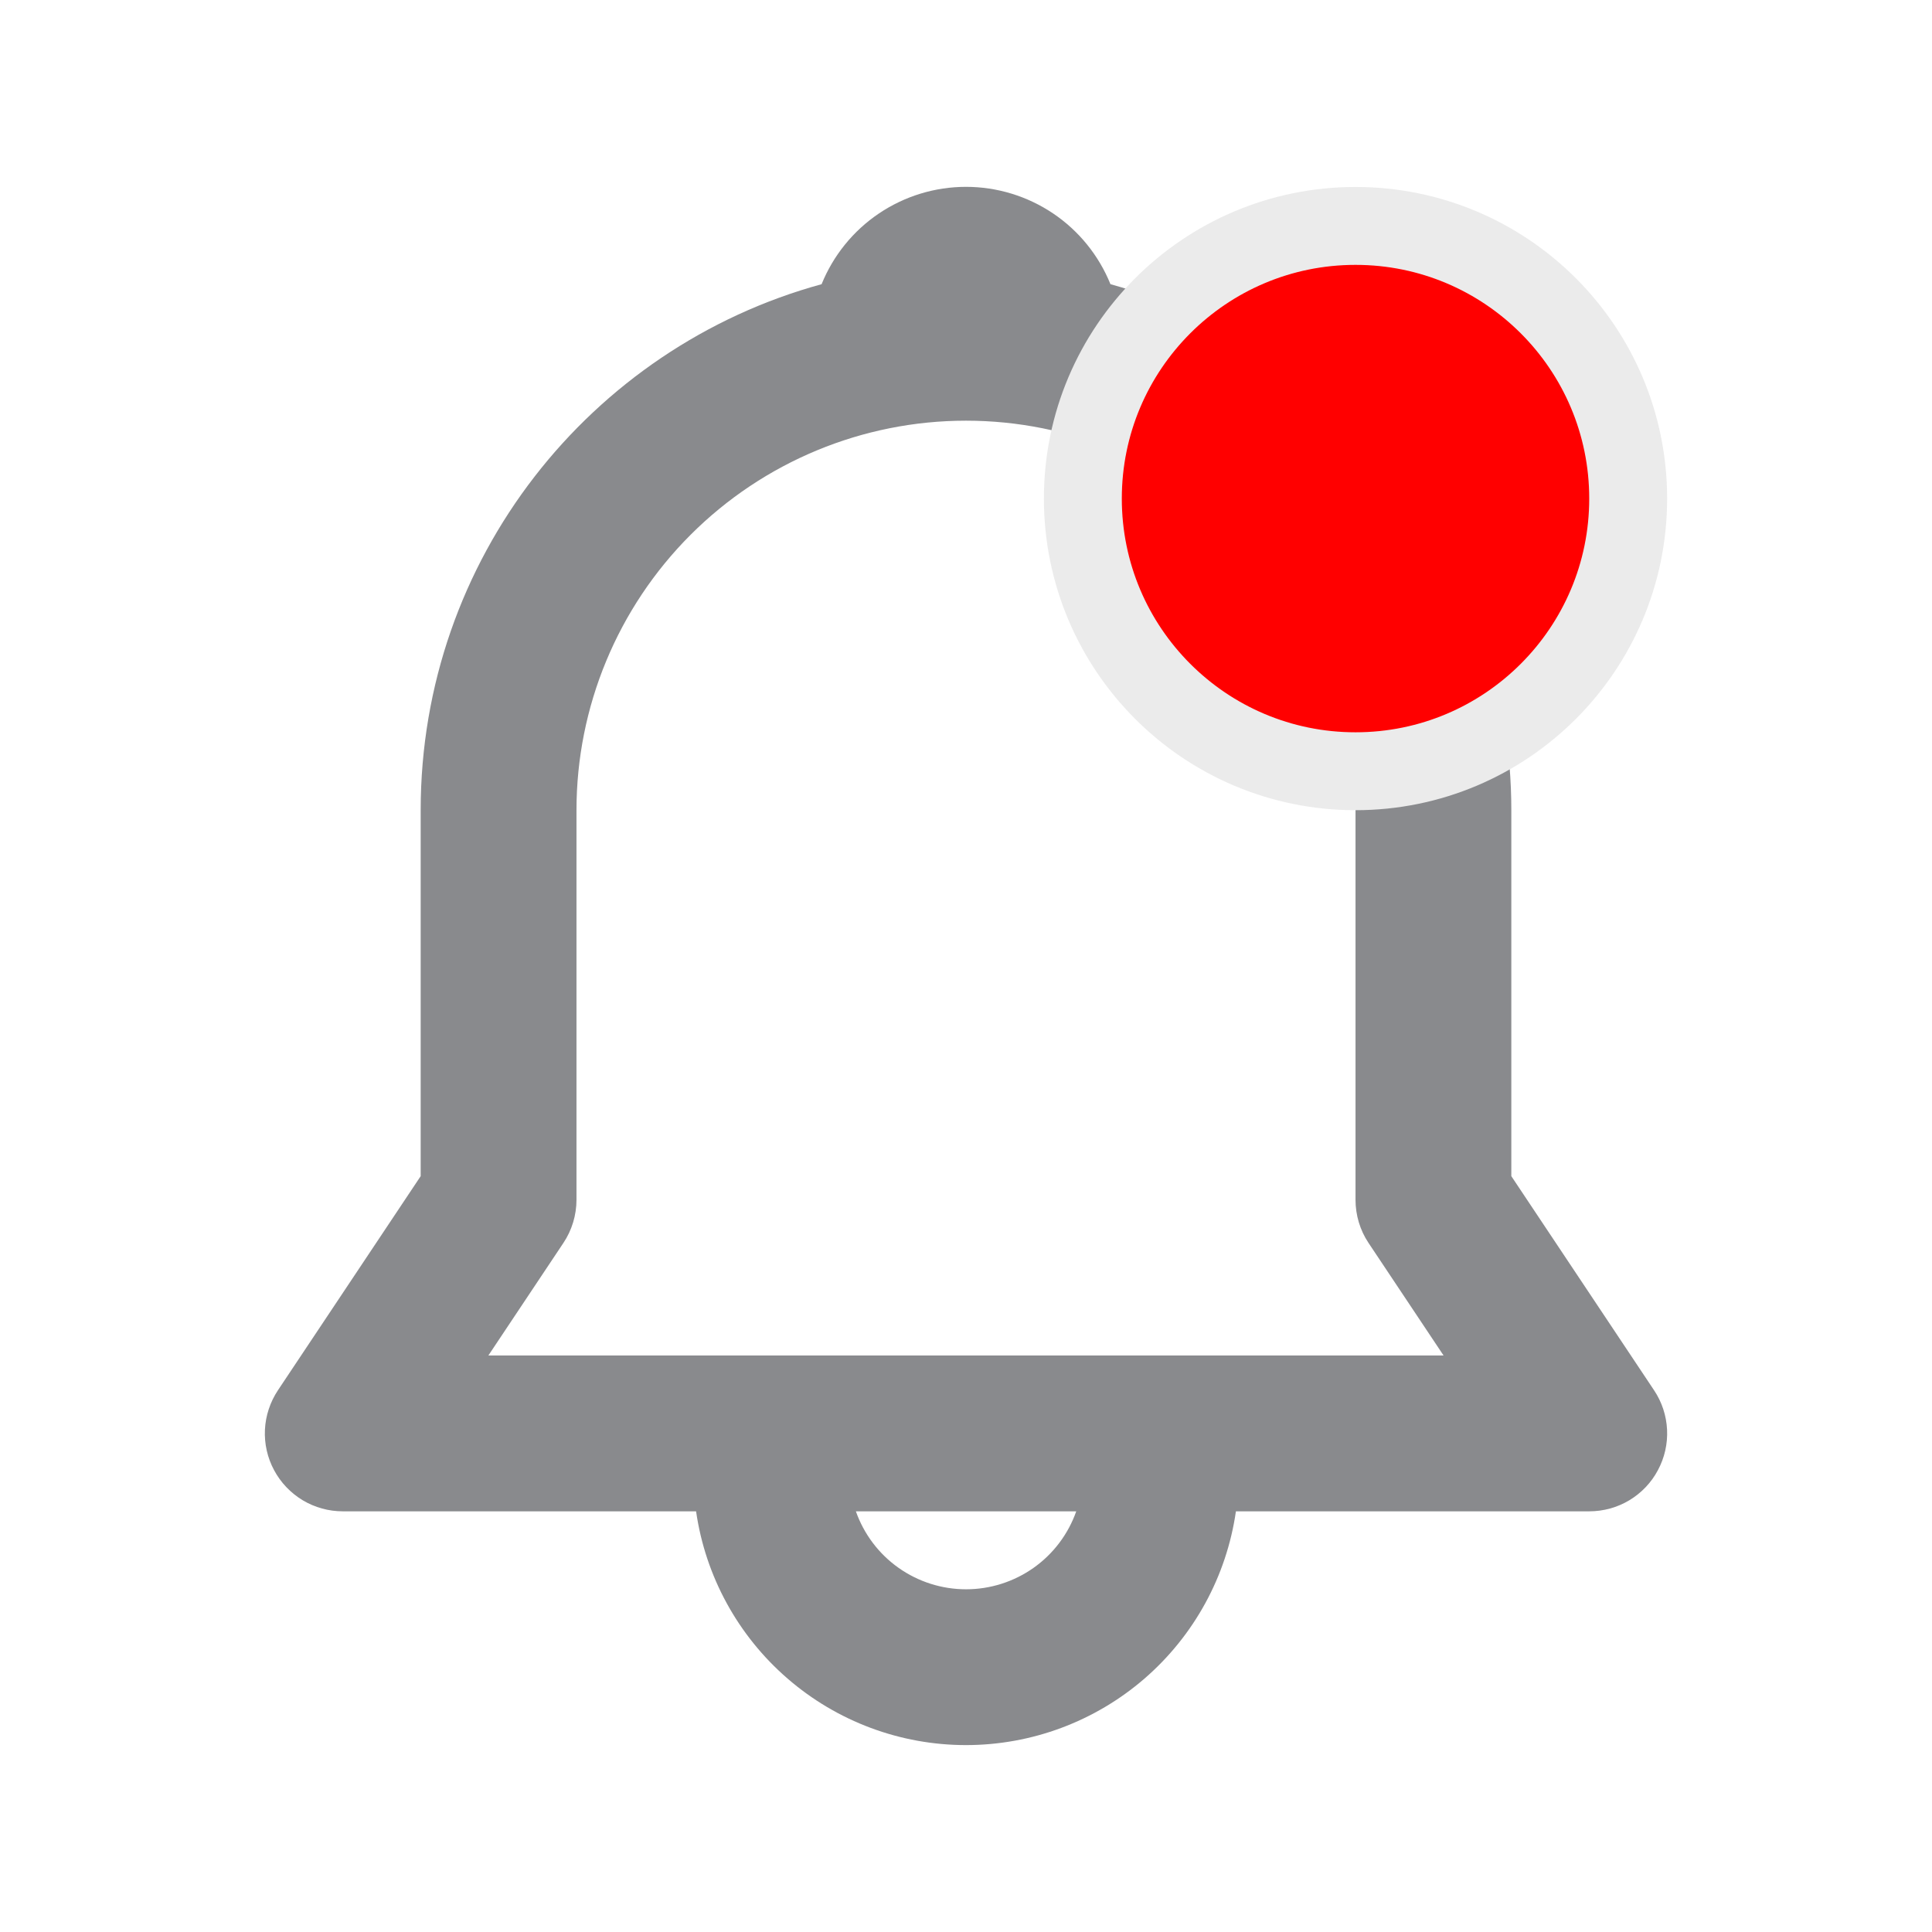
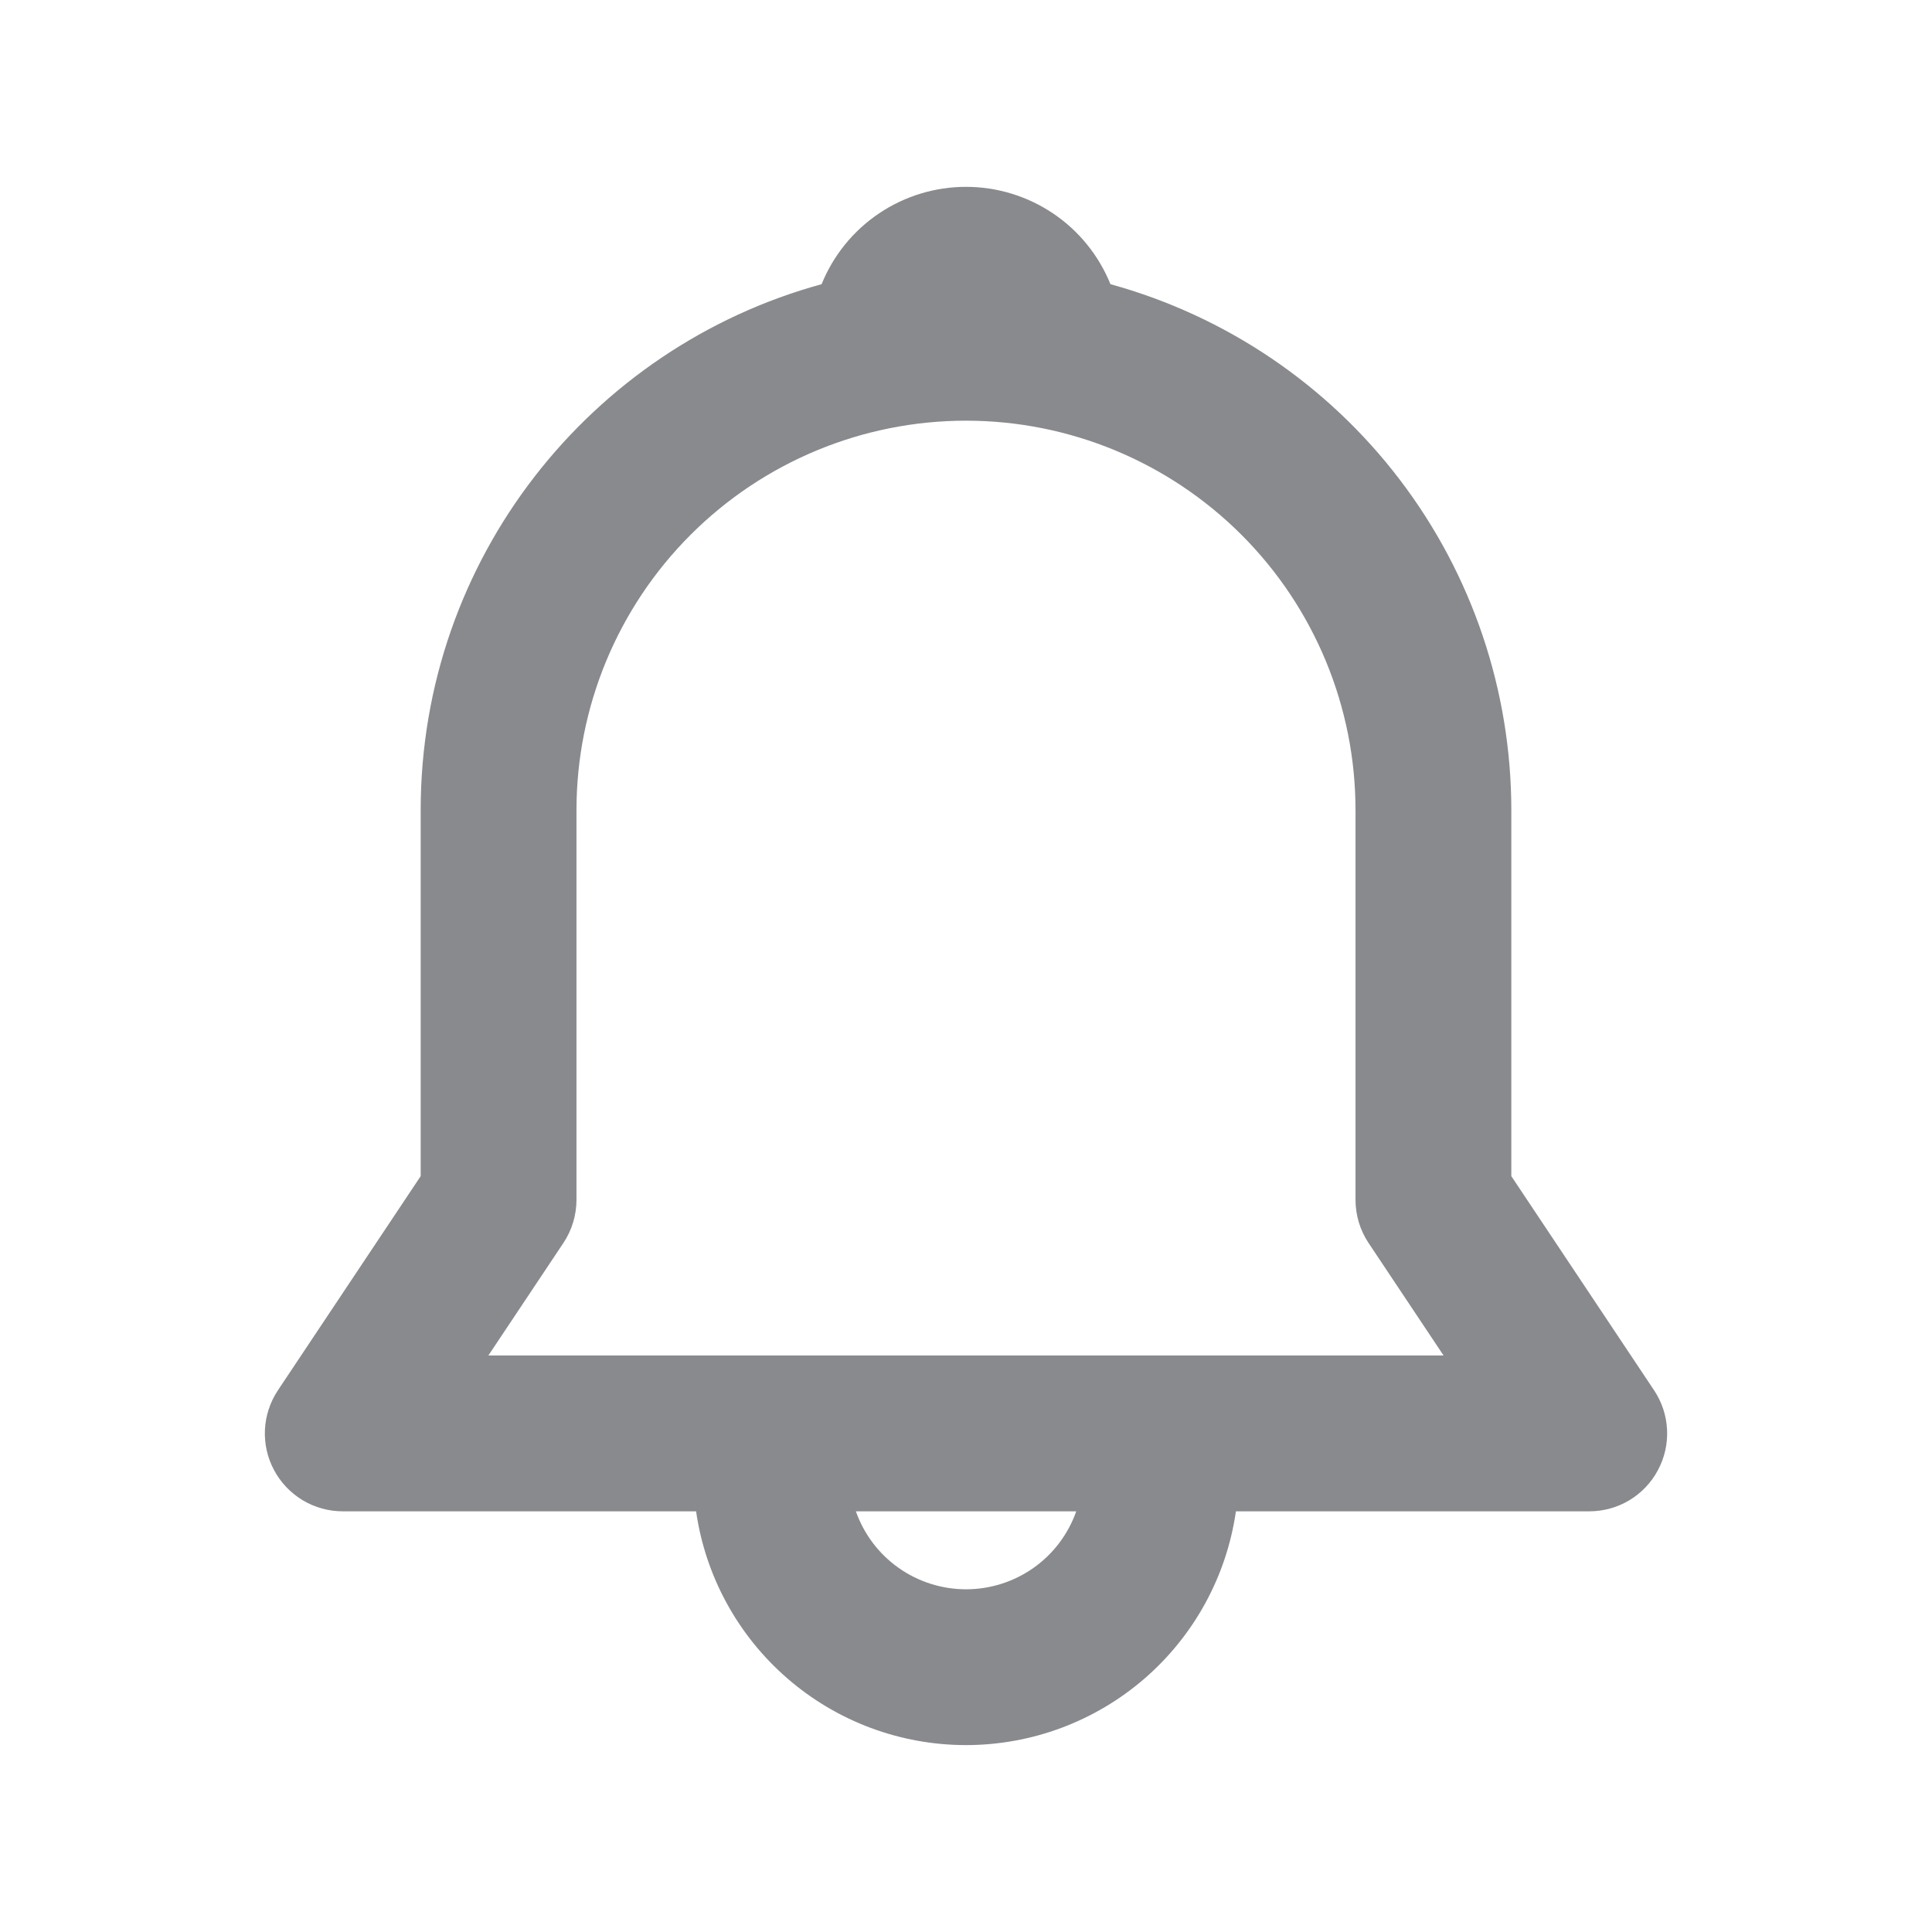
<svg xmlns="http://www.w3.org/2000/svg" width="31" height="31" viewBox="0 0 31 31" fill="none">
  <path d="M13.183 4.56C13.37 4.099 13.69 3.703 14.103 3.425C14.516 3.147 15.002 2.998 15.5 2.998C15.998 2.998 16.485 3.147 16.898 3.425C17.311 3.703 17.631 4.099 17.818 4.56C19.666 5.069 21.297 6.17 22.459 7.695C23.621 9.219 24.25 11.083 24.25 13V18.872L26.54 22.307C26.666 22.495 26.738 22.714 26.749 22.94C26.76 23.166 26.709 23.391 26.602 23.59C26.496 23.79 26.337 23.956 26.143 24.073C25.949 24.189 25.727 24.25 25.5 24.25H19.831C19.681 25.292 19.16 26.244 18.365 26.933C17.569 27.622 16.552 28.001 15.5 28.001C14.448 28.001 13.431 27.622 12.636 26.933C11.84 26.244 11.319 25.292 11.169 24.25H5.5C5.274 24.25 5.052 24.189 4.858 24.073C4.664 23.956 4.505 23.79 4.398 23.59C4.291 23.391 4.24 23.166 4.251 22.94C4.262 22.714 4.335 22.495 4.46 22.307L6.75 18.872V13C6.75 8.97 9.475 5.575 13.183 4.56ZM13.733 24.25C13.862 24.616 14.101 24.933 14.418 25.157C14.735 25.381 15.113 25.501 15.501 25.501C15.889 25.501 16.267 25.381 16.584 25.157C16.901 24.933 17.14 24.616 17.269 24.25H13.731H13.733ZM15.5 6.75C13.843 6.75 12.253 7.409 11.081 8.581C9.909 9.753 9.25 11.343 9.25 13V19.25C9.25 19.497 9.177 19.739 9.04 19.944L7.836 21.75H23.163L21.959 19.944C21.822 19.739 21.75 19.497 21.75 19.25V13C21.75 11.343 21.092 9.753 19.92 8.581C18.747 7.409 17.158 6.75 15.5 6.75Z" fill="#898A8D" />
-   <circle cx="21.75" cy="8" r="4.375" fill="#FF0000" stroke="#EBEBEB" stroke-width="1.25" />
</svg>
